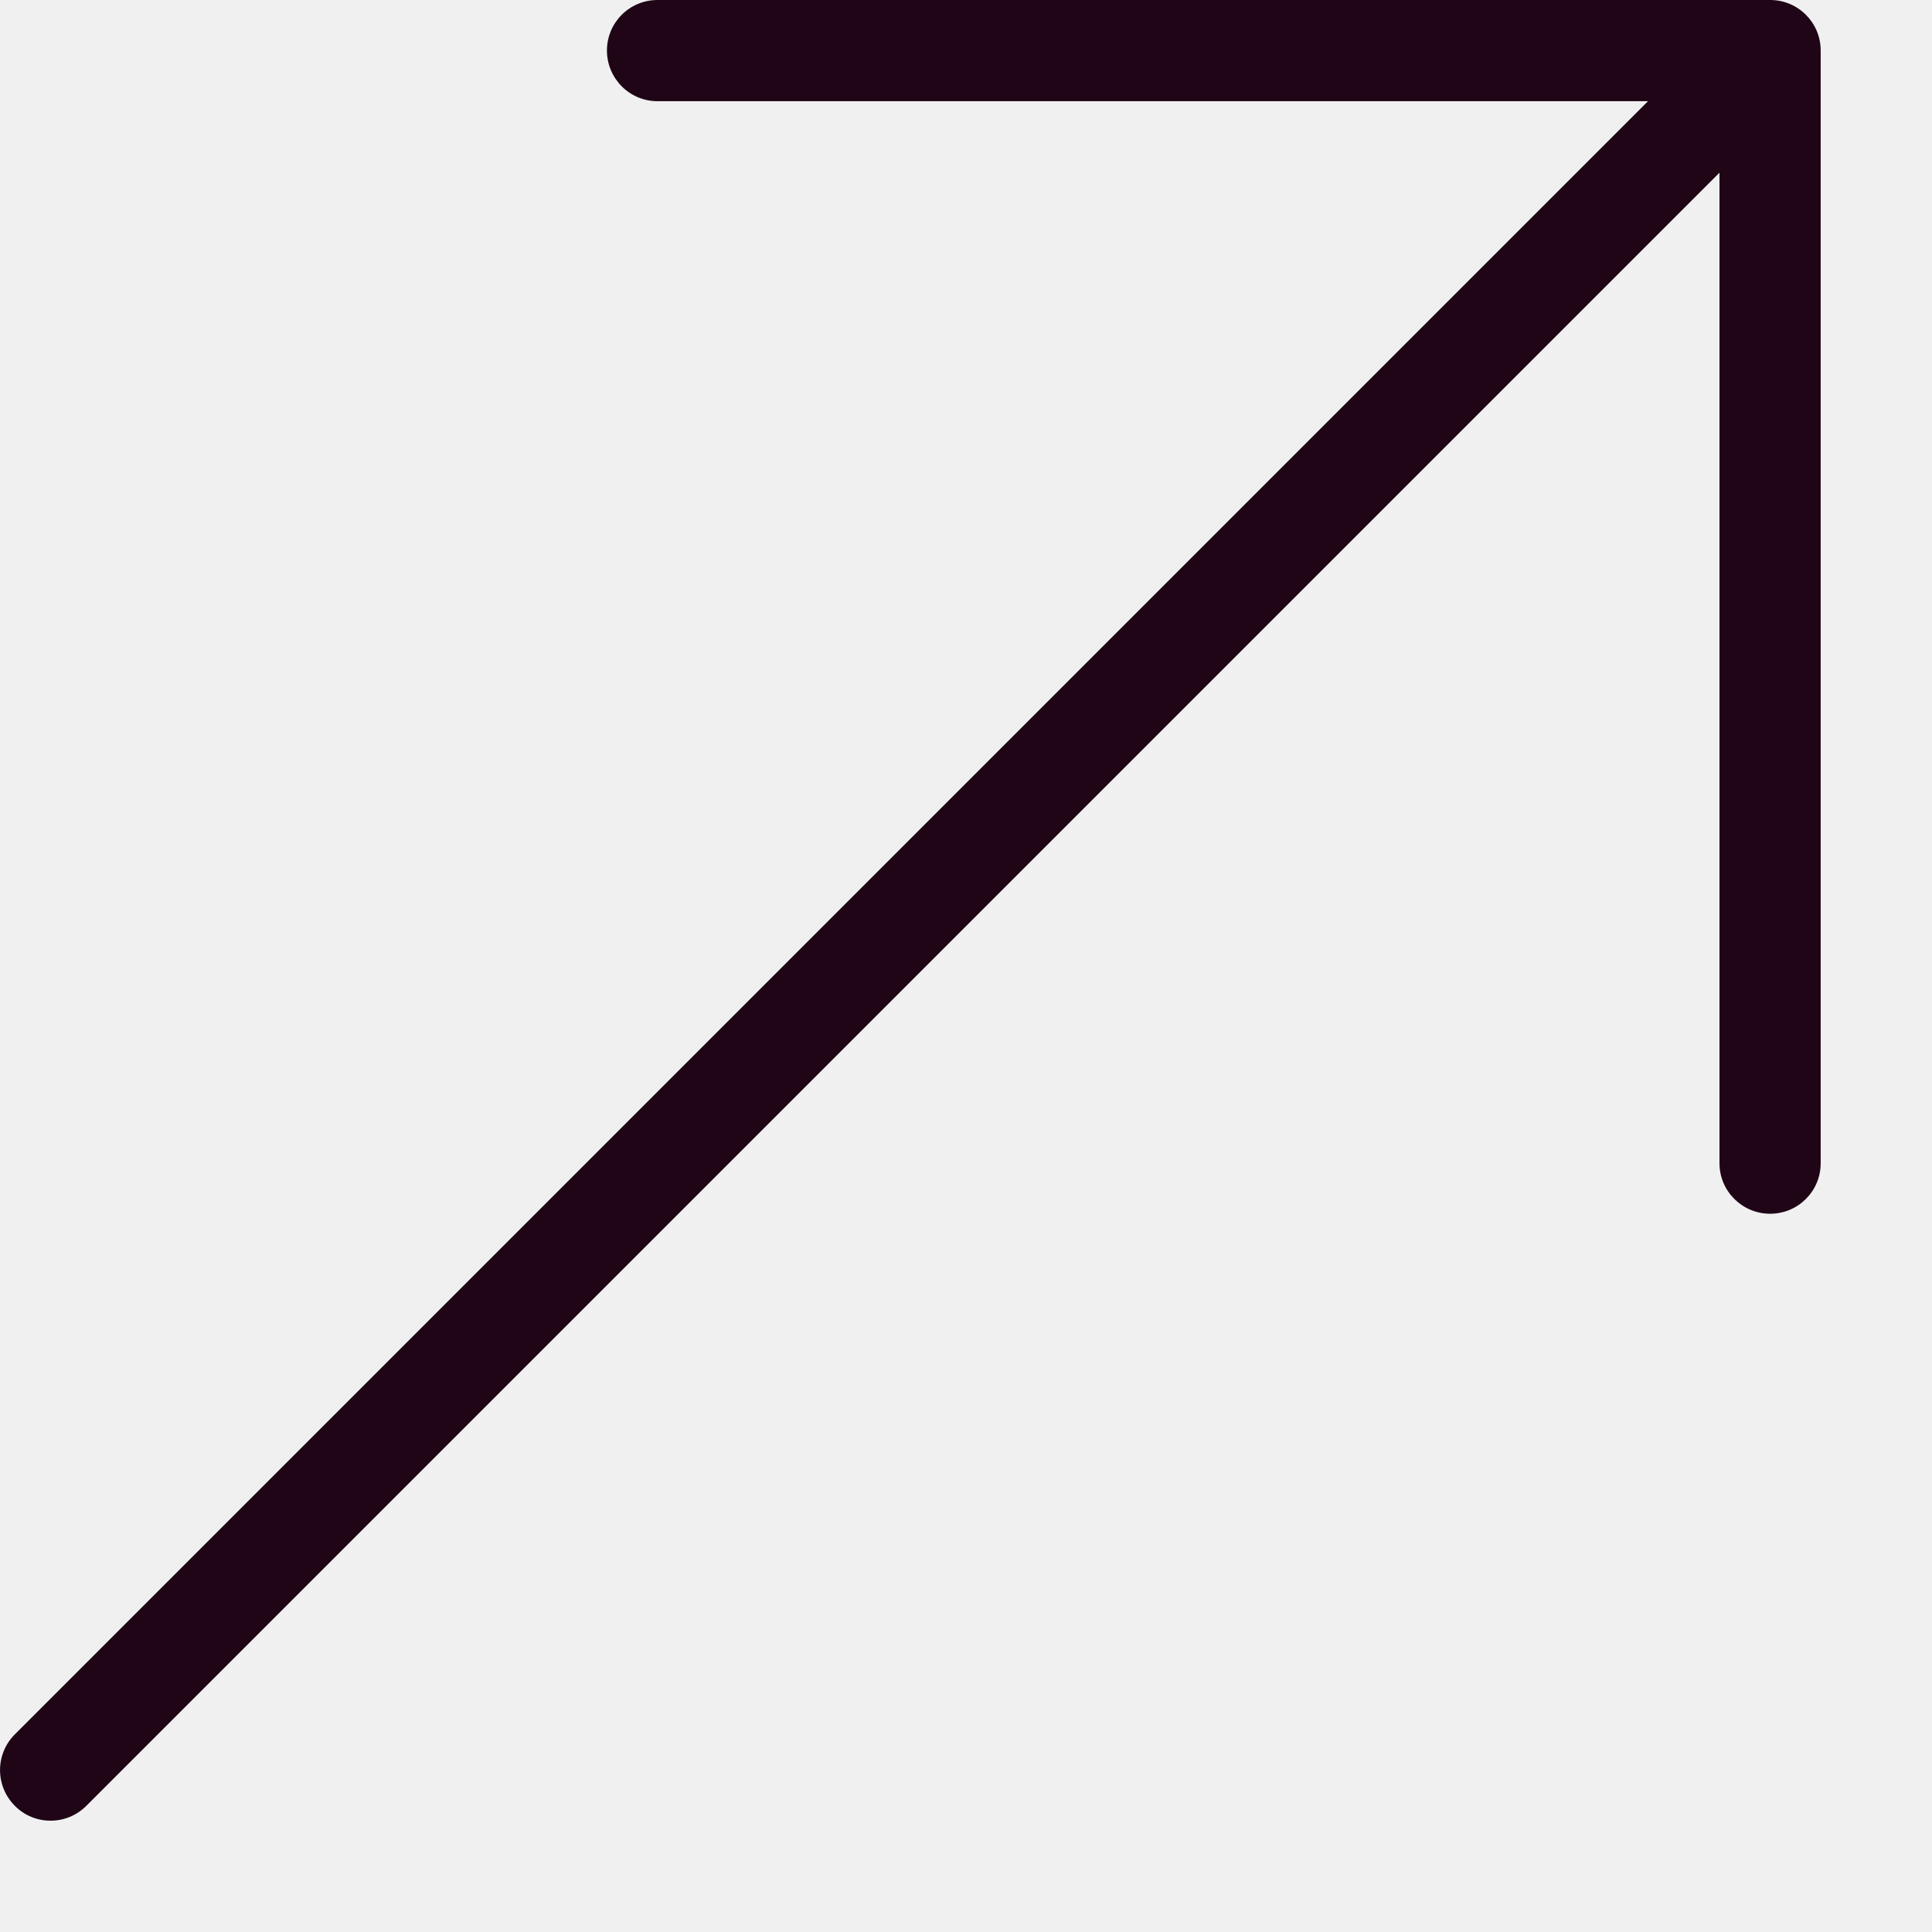
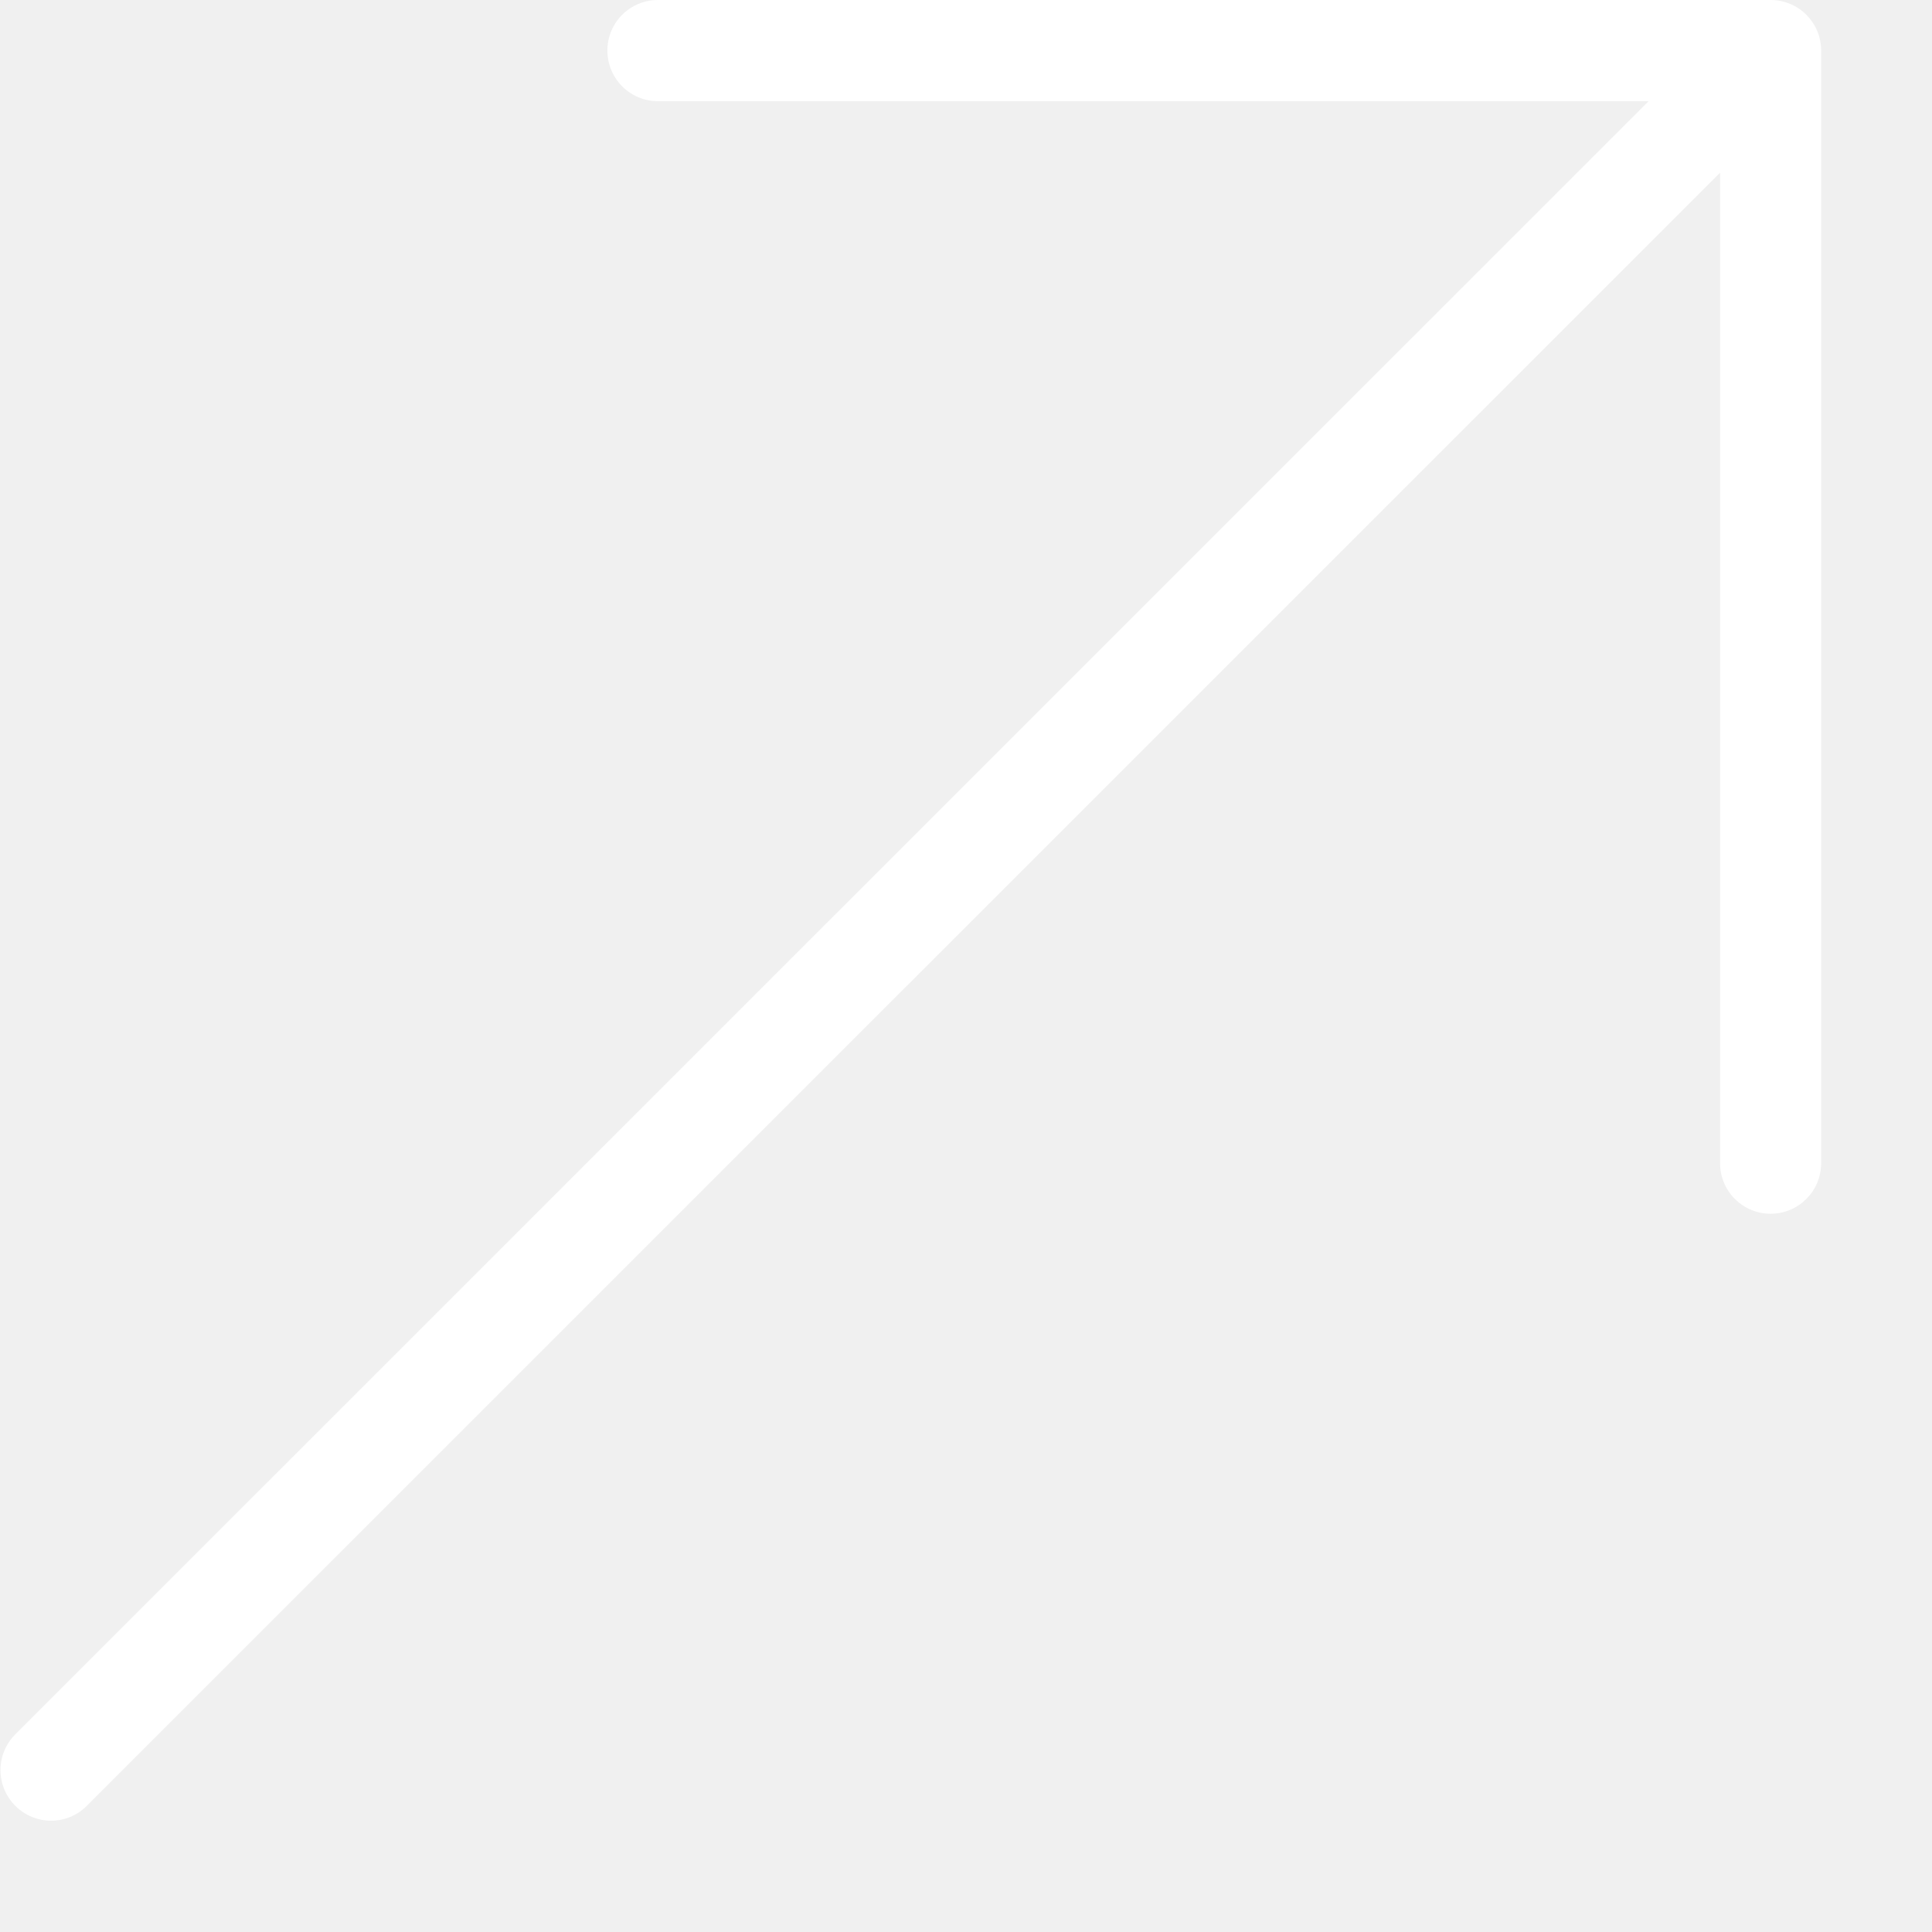
<svg xmlns="http://www.w3.org/2000/svg" width="13" height="13" viewBox="0 0 13 13" fill="none">
-   <path d="M11.911 0H4.424C4.236 0 4.084 0.152 4.084 0.34C4.084 0.528 4.236 0.681 4.424 0.681H11.089L0.1 11.67C-0.033 11.803 -0.033 12.018 0.1 12.151C0.166 12.218 0.253 12.251 0.34 12.251C0.427 12.251 0.514 12.218 0.581 12.151L11.57 1.162V7.827C11.57 8.015 11.723 8.167 11.911 8.167C12.099 8.167 12.251 8.015 12.251 7.827V0.34C12.251 0.152 12.099 0 11.911 0Z" fill="#200517" />
+   <path d="M11.914 0H4.427C4.239 0 4.087 0.152 4.087 0.34C4.087 0.528 4.239 0.681 4.427 0.681H11.093L0.103 11.67C-0.03 11.803 -0.03 12.018 0.103 12.151C0.17 12.218 0.257 12.251 0.344 12.251C0.431 12.251 0.518 12.218 0.584 12.151L11.574 1.162V7.827C11.574 8.015 11.726 8.167 11.914 8.167C12.102 8.167 12.254 8.015 12.254 7.827V0.34C12.254 0.152 12.102 0 11.914 0Z" fill="white" />
</svg>
